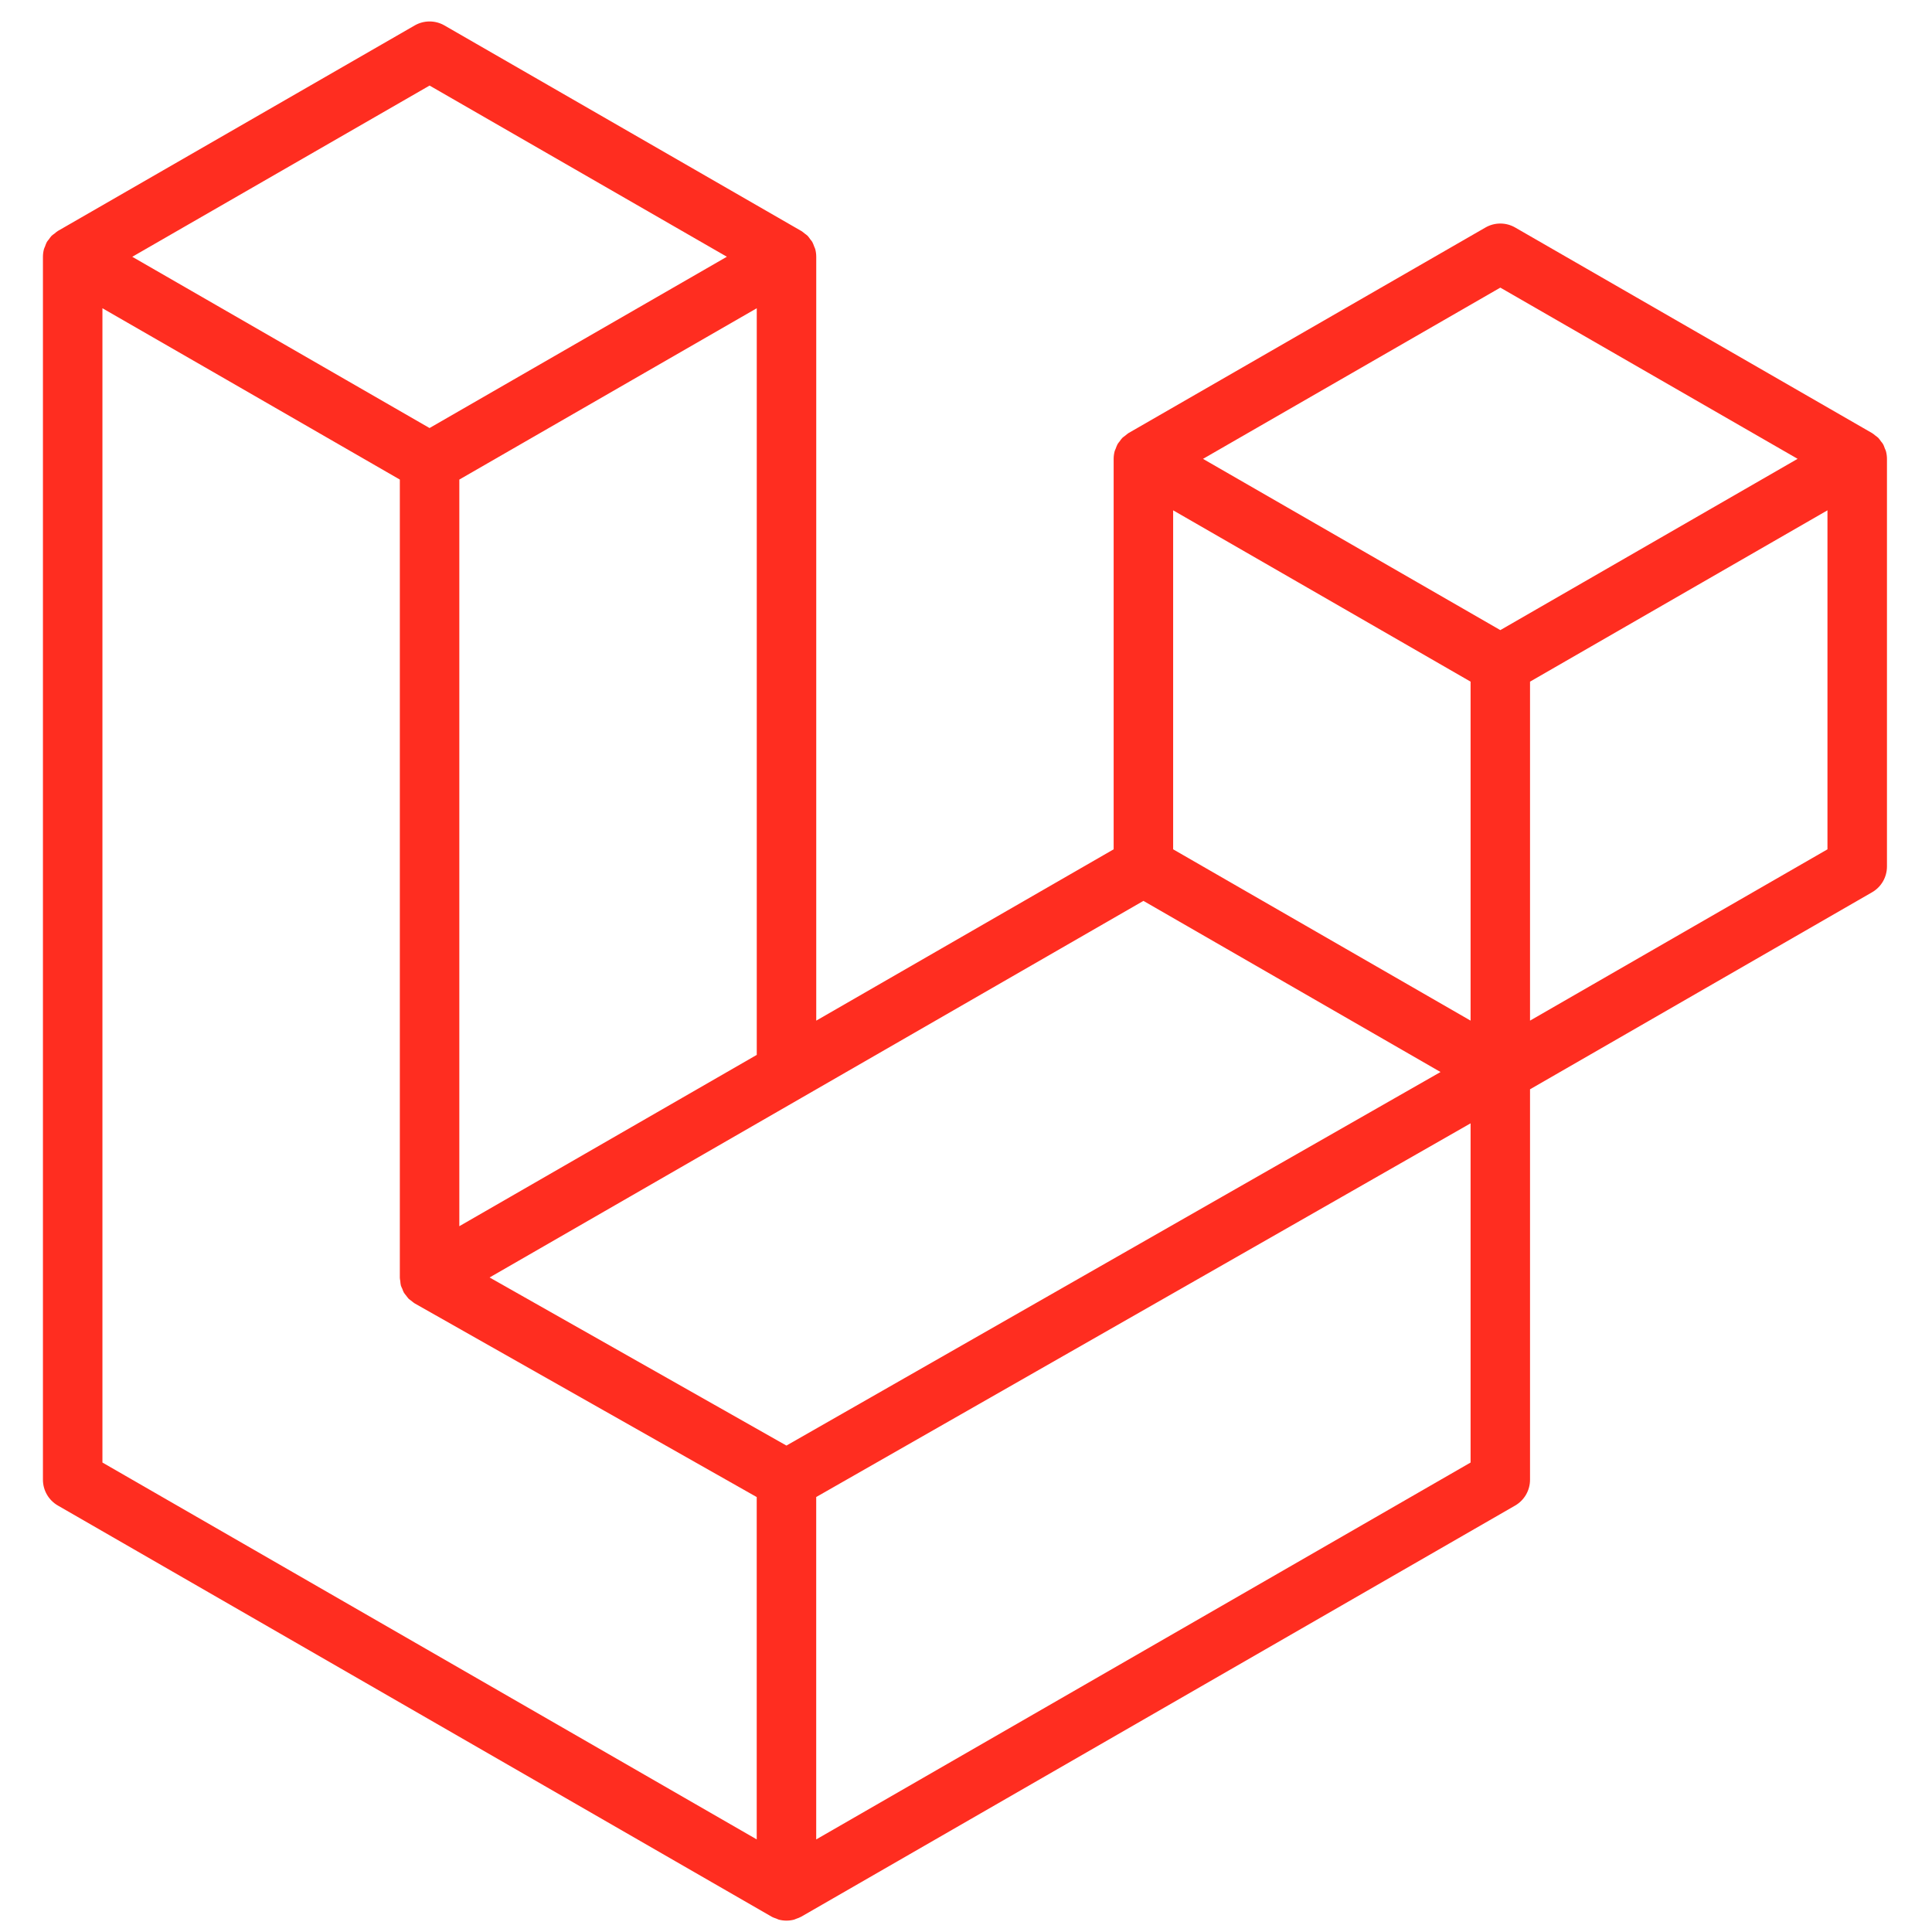
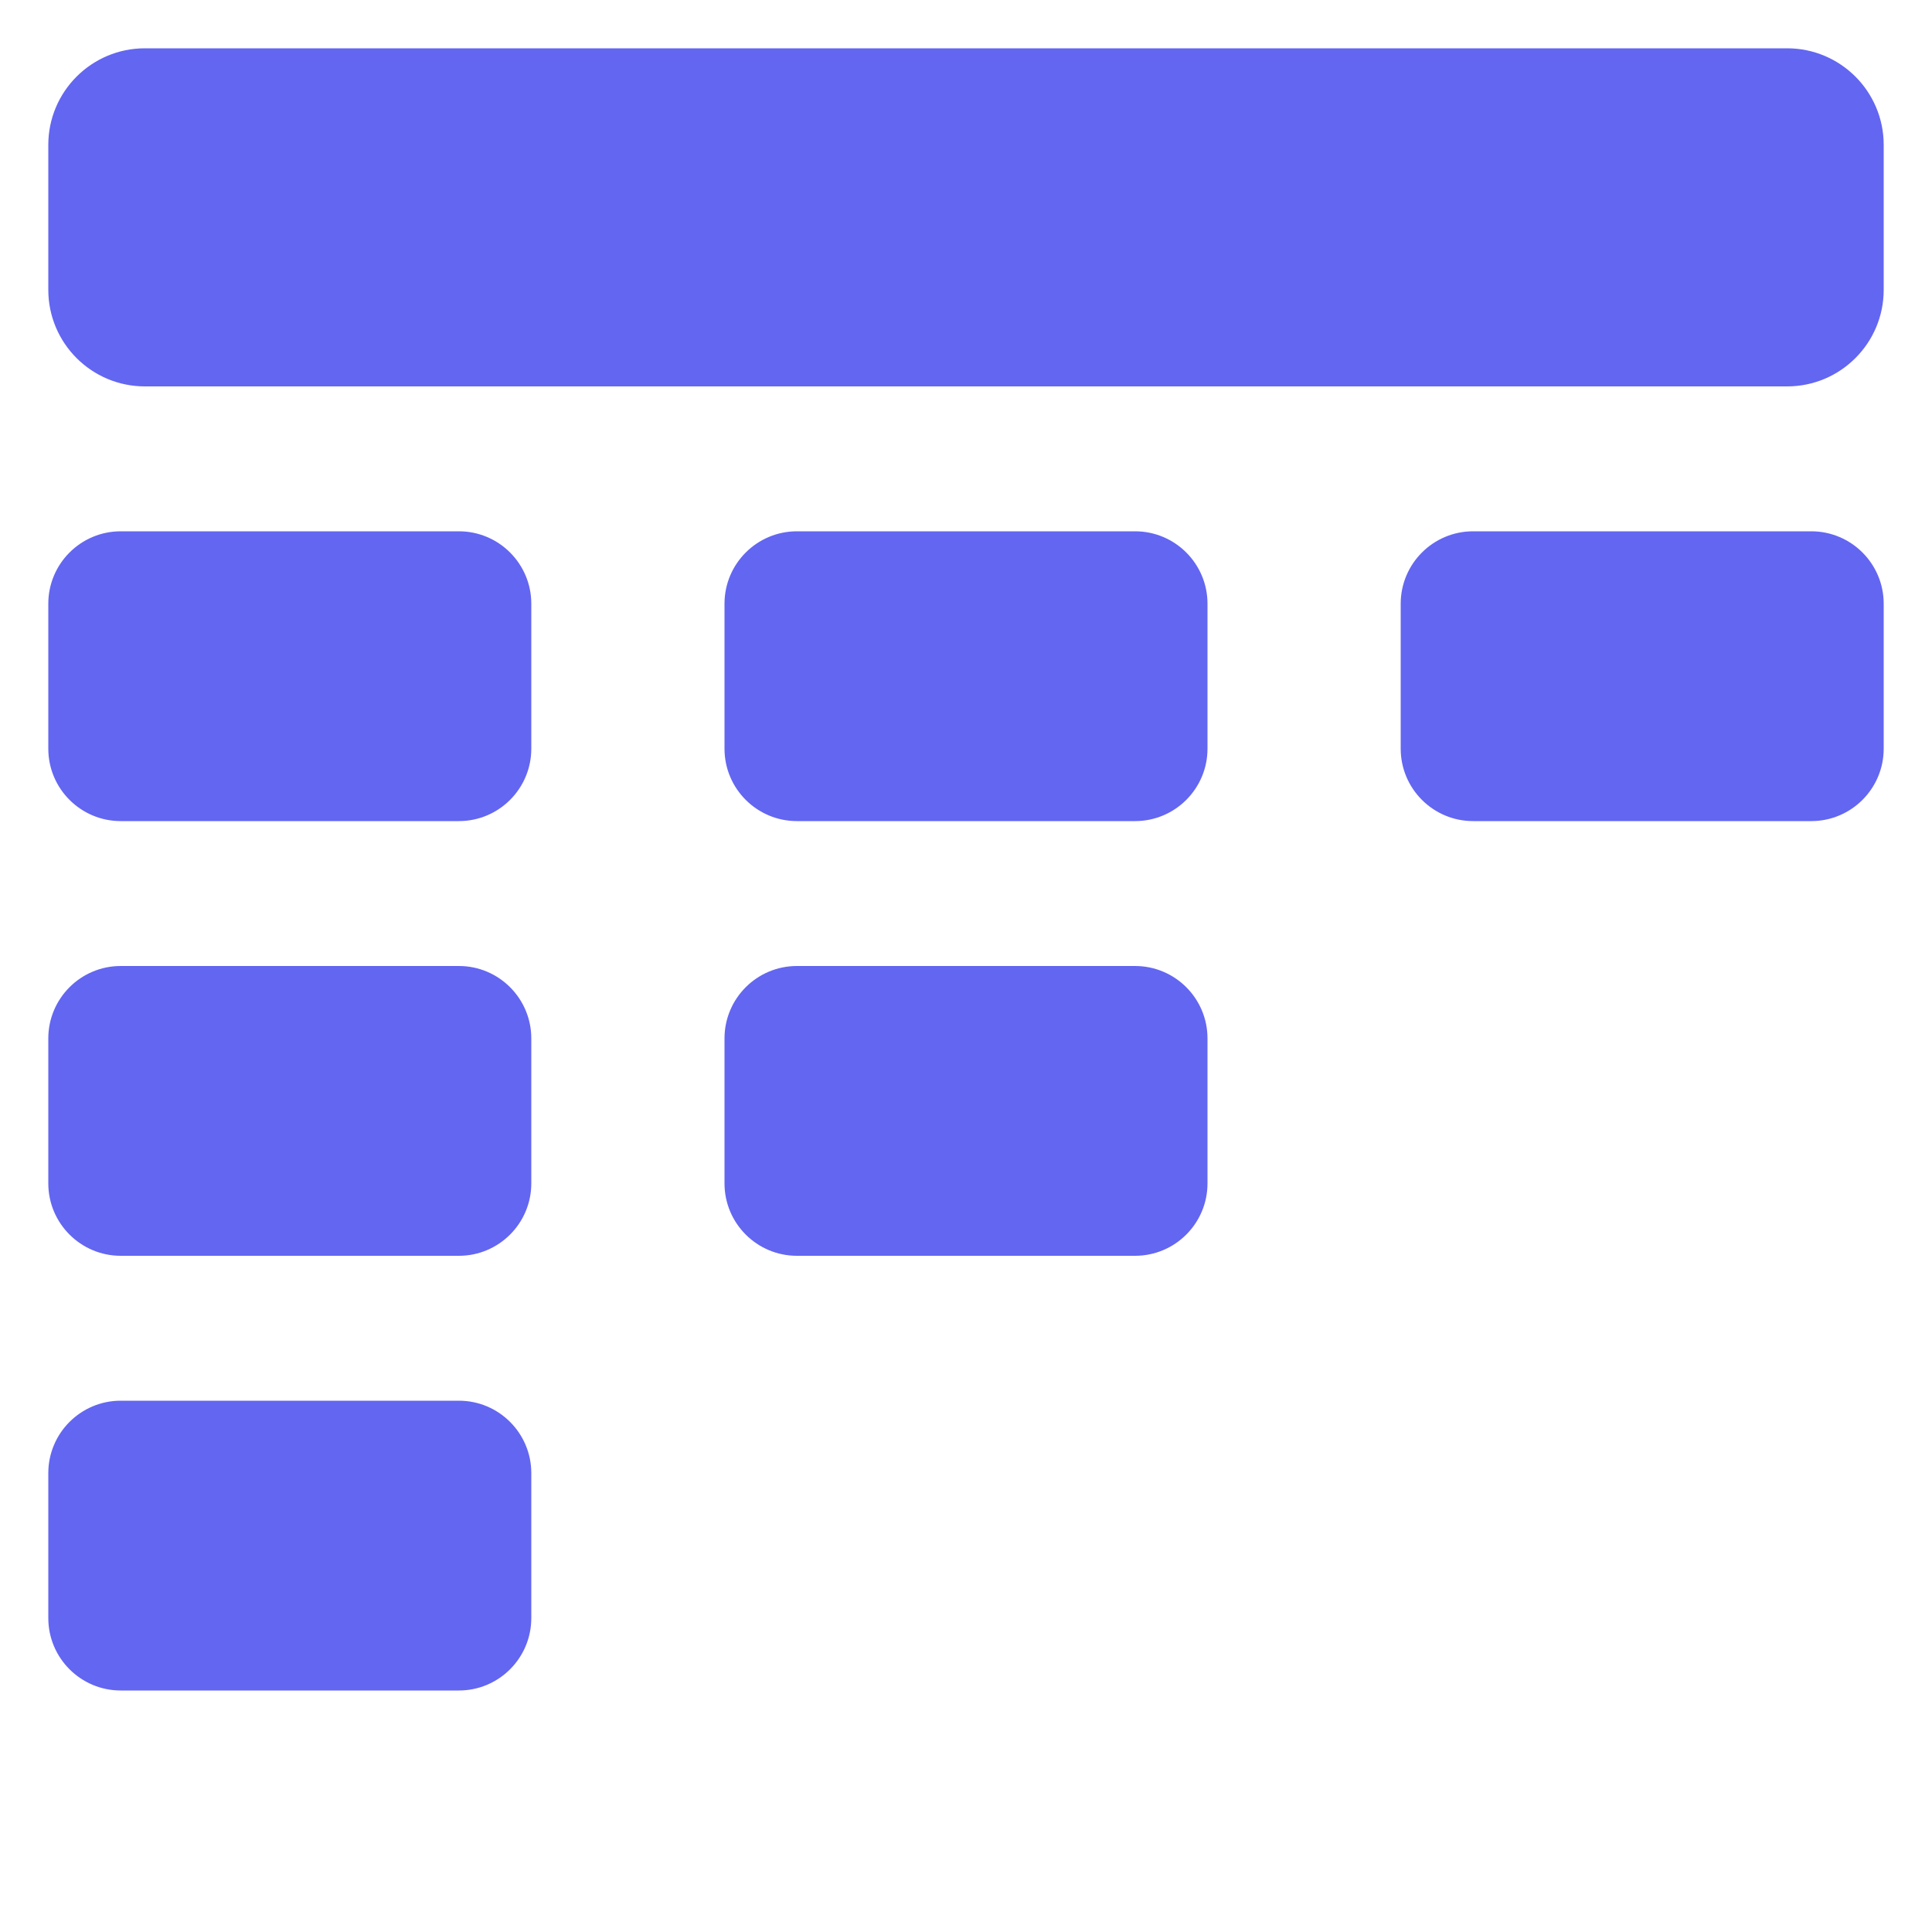
- <svg xmlns="http://www.w3.org/2000/svg" width="166" height="166" viewBox="0 0 166 166" fill="none">
-   <path fill-rule="evenodd" clip-rule="evenodd" d="M162.041 38.759C162.099 38.977 162.129 39.201 162.13 39.426V74.452C162.13 74.902 162.011 75.344 161.786 75.733C161.561 76.122 161.237 76.444 160.847 76.668L131.462 93.594V127.141C131.462 128.054 130.977 128.897 130.186 129.357L68.847 164.683C68.707 164.763 68.554 164.814 68.401 164.868C68.343 164.887 68.289 164.922 68.228 164.938C67.8 165.051 67.349 165.051 66.92 164.938C66.85 164.919 66.786 164.881 66.719 164.855C66.579 164.804 66.432 164.76 66.298 164.683L4.972 129.357C4.583 129.133 4.259 128.81 4.034 128.421C3.808 128.032 3.69 127.591 3.689 127.141L3.689 22.063C3.689 21.834 3.721 21.61 3.779 21.393C3.798 21.32 3.843 21.253 3.868 21.179C3.916 21.045 3.961 20.908 4.031 20.783C4.079 20.7 4.149 20.633 4.206 20.557C4.28 20.454 4.347 20.349 4.433 20.26C4.506 20.186 4.602 20.132 4.685 20.068C4.778 19.992 4.861 19.909 4.966 19.848L35.633 2.185C36.022 1.961 36.462 1.844 36.91 1.844C37.358 1.844 37.798 1.961 38.186 2.185L68.851 19.848H68.857C68.959 19.912 69.045 19.992 69.138 20.065C69.221 20.129 69.313 20.186 69.387 20.257C69.476 20.349 69.54 20.454 69.616 20.557C69.671 20.633 69.744 20.7 69.789 20.783C69.862 20.911 69.904 21.045 69.955 21.179C69.98 21.253 70.025 21.32 70.044 21.396C70.103 21.614 70.133 21.838 70.133 22.063V87.694L95.686 72.974V39.423C95.686 39.2 95.718 38.973 95.775 38.759C95.798 38.683 95.839 38.615 95.865 38.542C95.916 38.408 95.96 38.271 96.031 38.146C96.079 38.063 96.149 37.996 96.203 37.92C96.279 37.818 96.343 37.712 96.433 37.623C96.506 37.549 96.599 37.495 96.681 37.431C96.777 37.355 96.86 37.272 96.962 37.211L127.633 19.548C128.021 19.324 128.461 19.206 128.91 19.206C129.358 19.206 129.798 19.324 130.186 19.548L160.85 37.211C160.959 37.275 161.042 37.355 161.137 37.428C161.217 37.492 161.31 37.549 161.383 37.62C161.473 37.712 161.536 37.818 161.613 37.92C161.67 37.996 161.741 38.063 161.785 38.146C161.859 38.271 161.9 38.408 161.951 38.542C161.98 38.615 162.021 38.683 162.041 38.759ZM157.018 72.974V43.848L146.287 50.028L131.462 58.568V87.694L157.021 72.974H157.018ZM126.354 125.663V96.518L111.771 104.85L70.13 128.626V158.046L126.354 125.663ZM8.801 26.485V125.663L65.018 158.043V128.629L35.649 112L35.64 111.994L35.627 111.988C35.528 111.93 35.445 111.847 35.353 111.777C35.273 111.713 35.18 111.662 35.11 111.592L35.104 111.582C35.021 111.502 34.963 111.403 34.893 111.314C34.829 111.228 34.753 111.154 34.702 111.065L34.699 111.055C34.641 110.96 34.606 110.845 34.565 110.736C34.523 110.64 34.469 110.551 34.443 110.449C34.411 110.328 34.405 110.197 34.392 110.072C34.379 109.976 34.354 109.881 34.354 109.785V109.778V41.205L19.532 32.662L8.801 26.485ZM36.913 7.35L11.364 22.063L36.907 36.777L62.453 22.06L36.907 7.35H36.913ZM50.2 99.174L65.022 90.637V26.485L54.291 32.665L39.466 41.205V105.357L50.2 99.174ZM128.91 24.713L103.363 39.426L128.91 54.14L154.453 39.423L128.91 24.713ZM126.354 58.568L111.529 50.028L100.798 43.848V72.974L115.619 81.511L126.354 87.694V58.568ZM67.571 124.205L105.042 102.803L123.772 92.109L98.245 77.405L68.854 94.334L42.066 109.762L67.571 124.205Z" fill="#FF2D20" />
+ <svg xmlns="http://www.w3.org/2000/svg" width="40" height="40" viewBox="0 0 40 40" fill="none">
+   <rect x="1" y="1" width="38" height="7" rx="2" fill="#6366f1" />
+   <rect x="1" y="11" width="10" height="6" rx="1.5" fill="#6366f1" />
+   <rect x="1" y="20" width="10" height="6" rx="1.5" fill="#6366f1" />
+   <rect x="1" y="29" width="10" height="6" rx="1.5" fill="#6366f1" />
+   <rect x="15" y="11" width="10" height="6" rx="1.5" fill="#6366f1" />
+   <rect x="15" y="20" width="10" height="6" rx="1.5" fill="#6366f1" />
+   <rect x="29" y="11" width="10" height="6" rx="1.5" fill="#6366f1" />
</svg>
